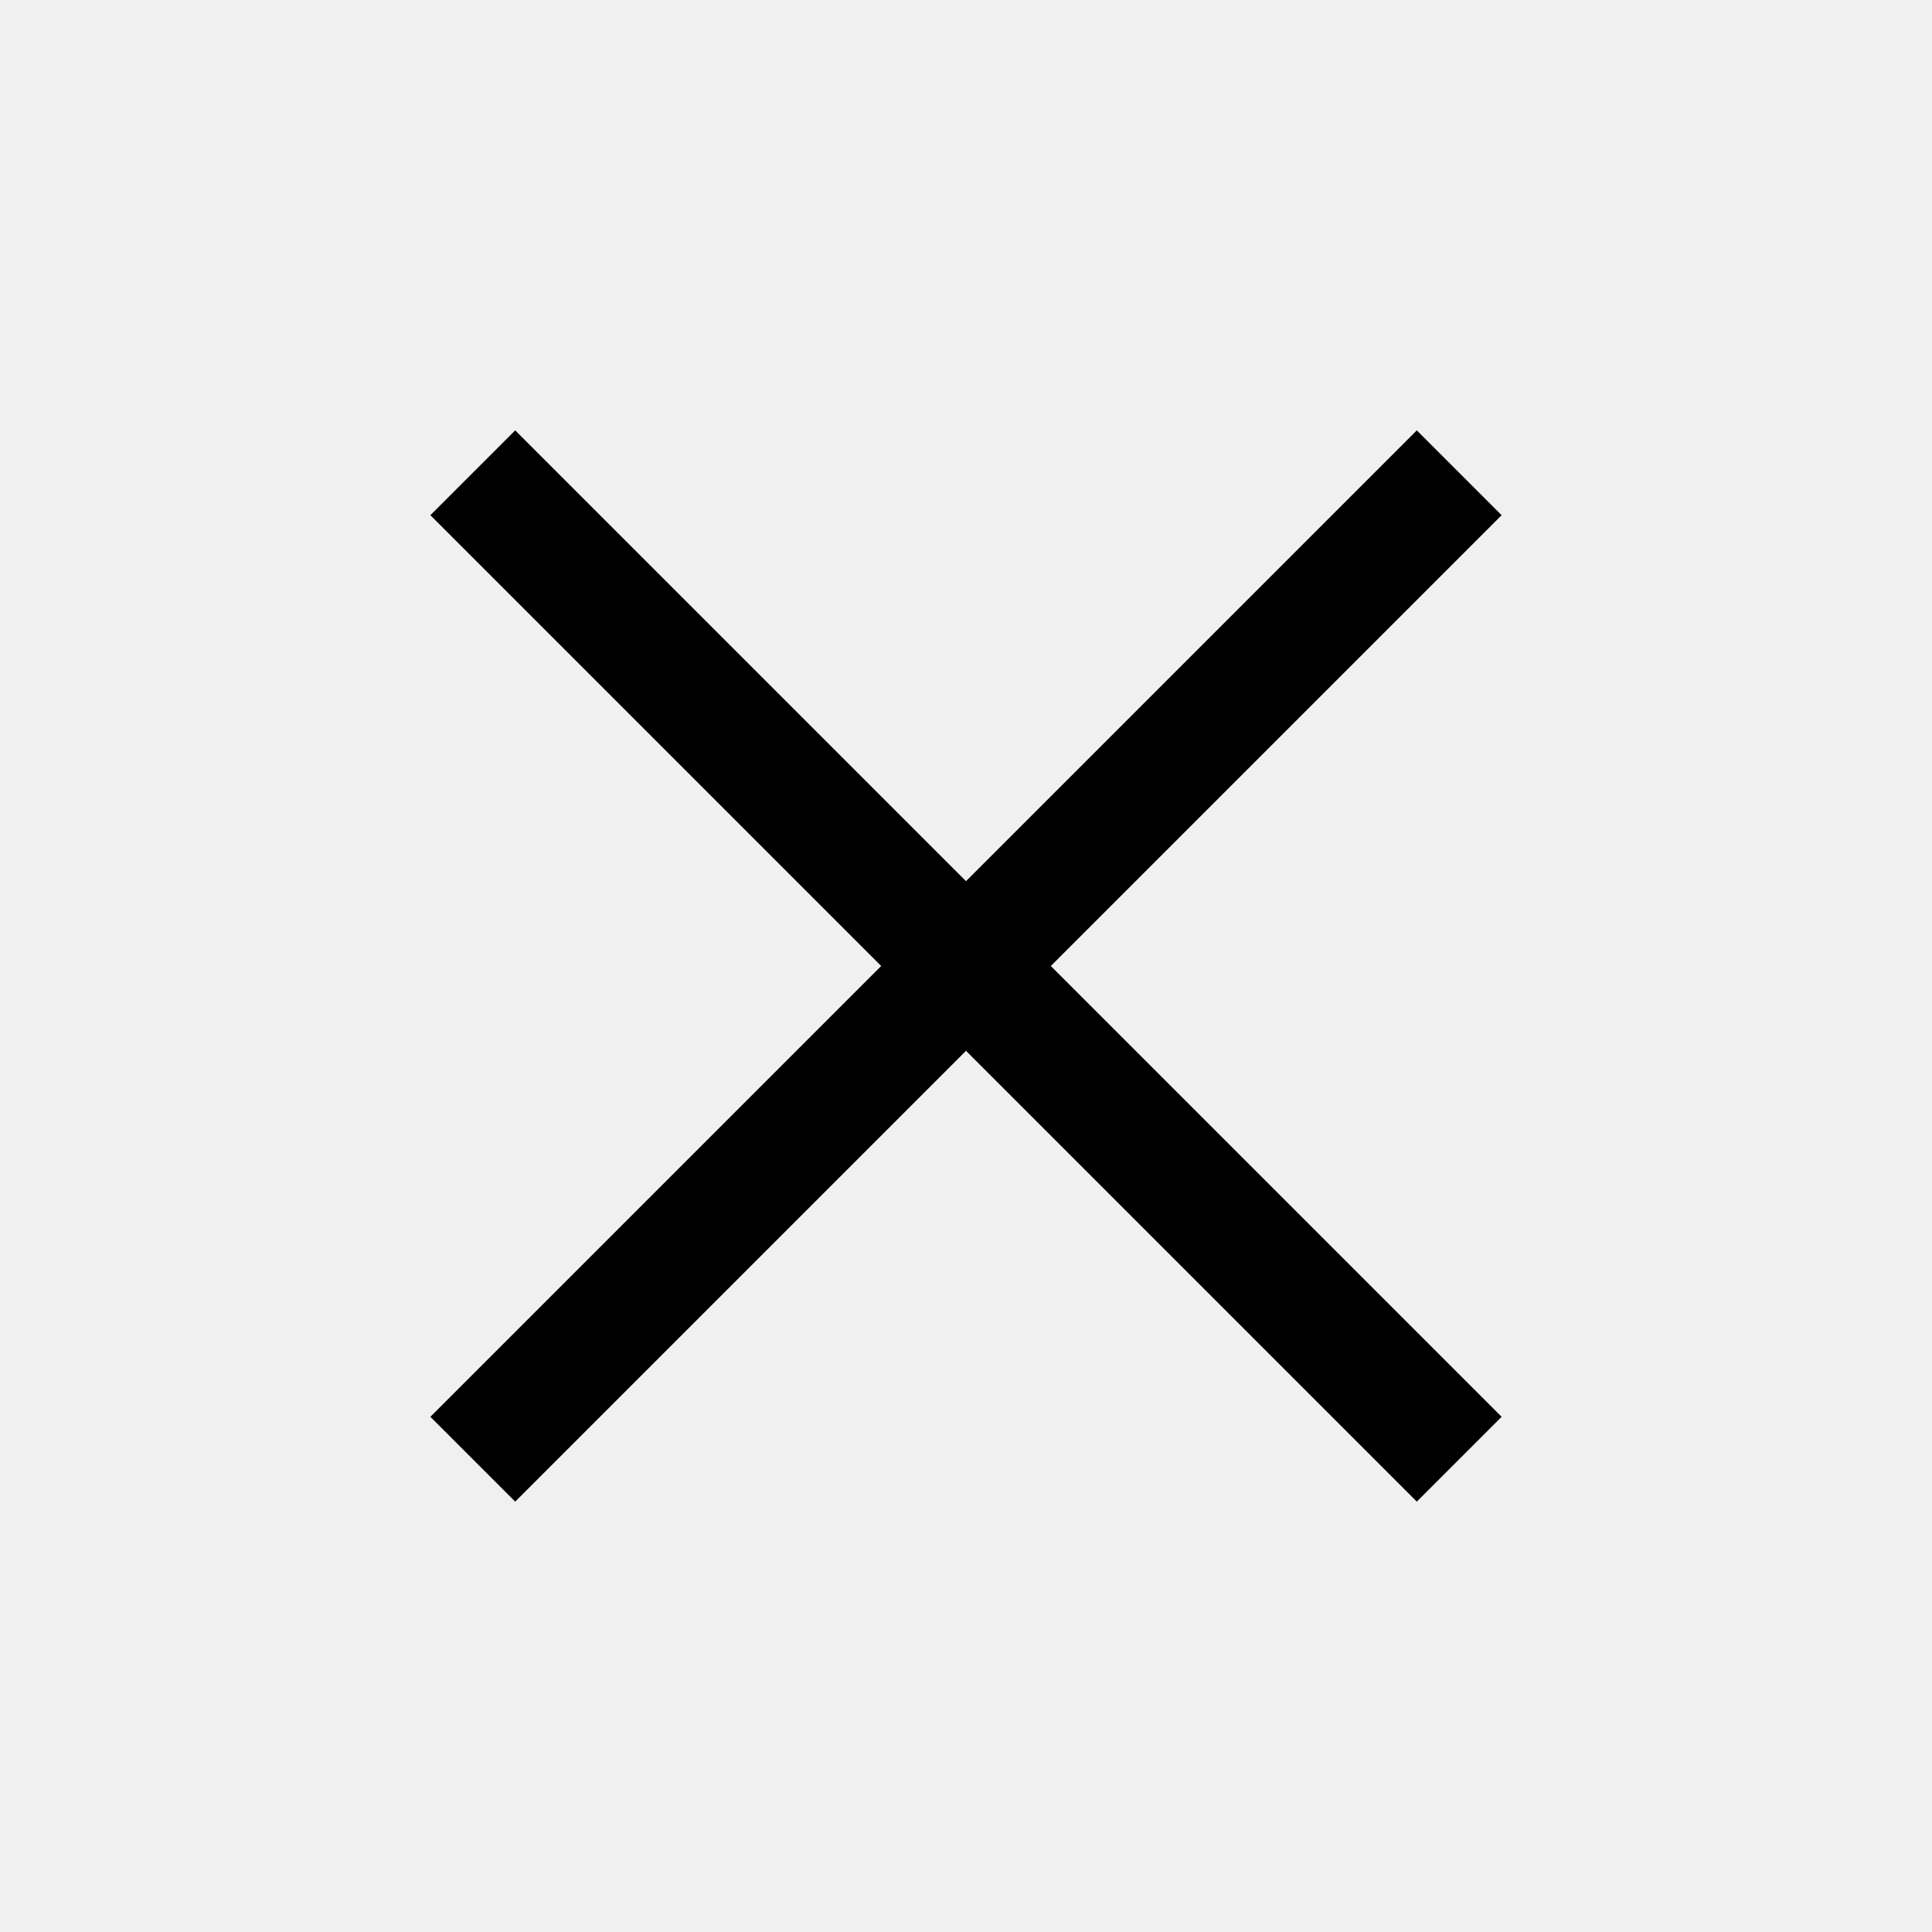
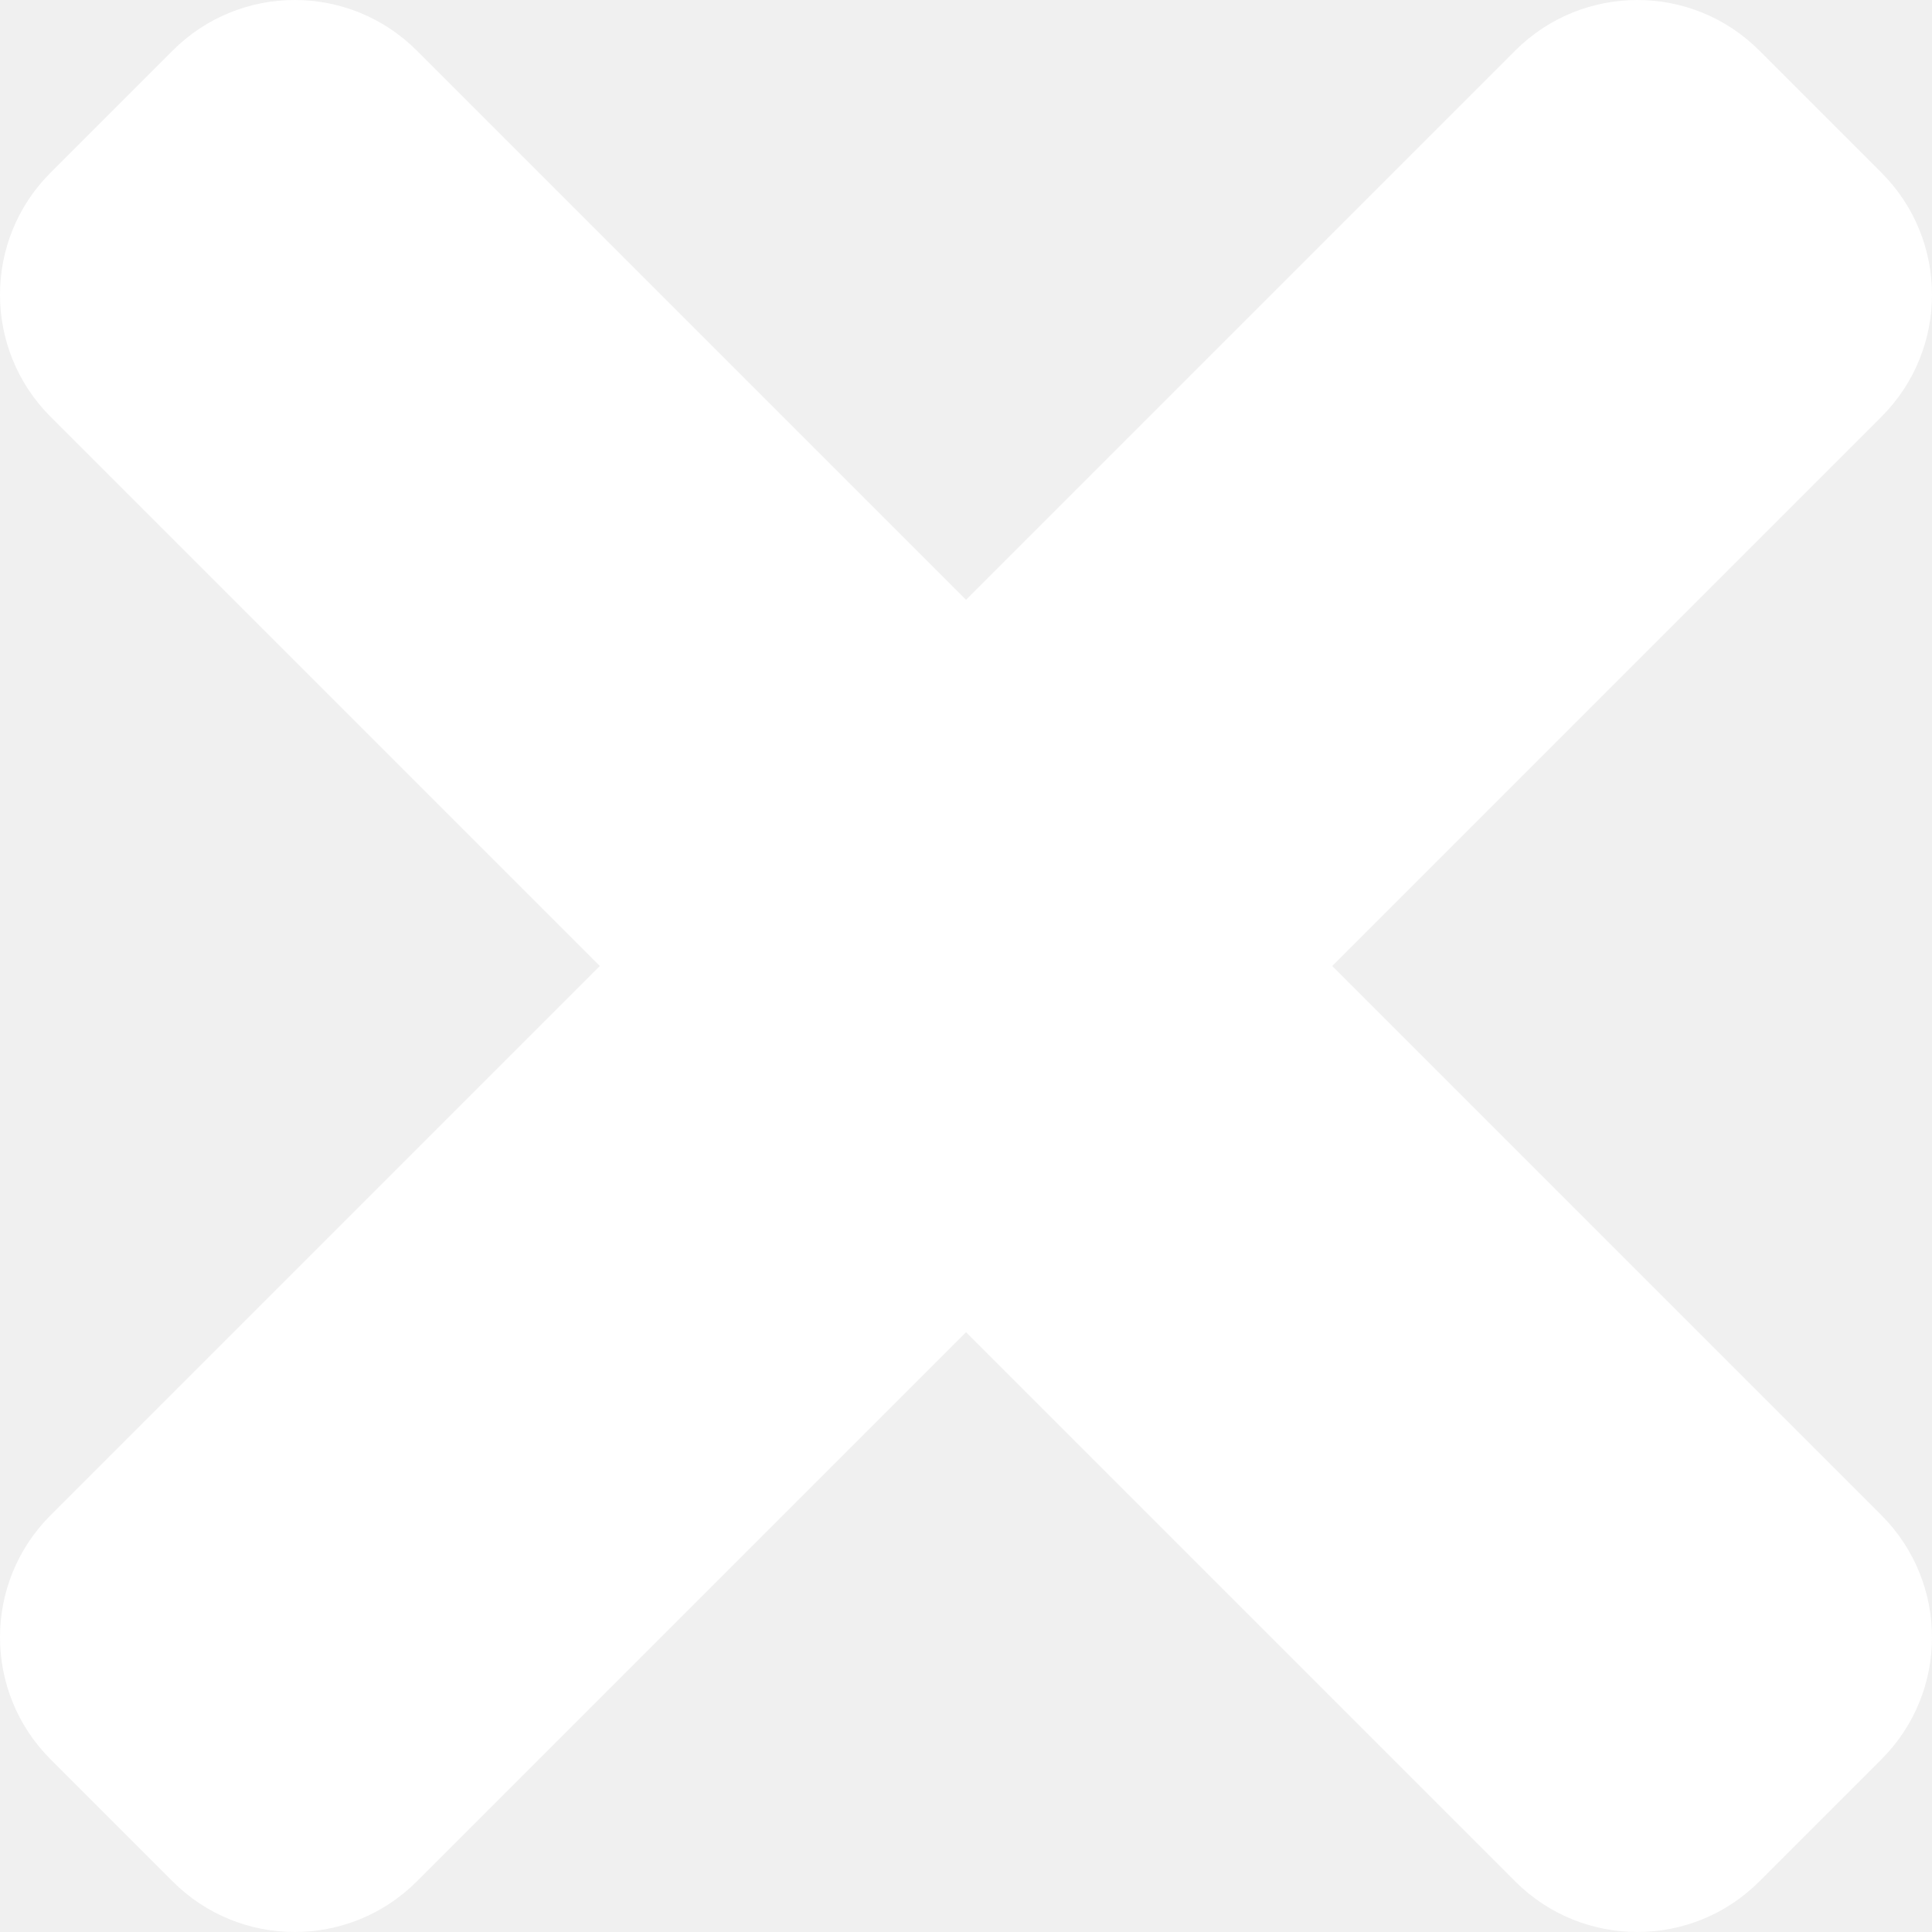
- <svg xmlns="http://www.w3.org/2000/svg" height="24" viewBox="0 -960 960 960" width="24">
-   <path d="M256-213.847 213.847-256l224-224-224-224L256-746.153l224 224 224-224L746.153-704l-224 224 224 224L704-213.847l-224-224-224 224Z" />
+ <svg xmlns="http://www.w3.org/2000/svg" width="22" height="22" viewBox="0 0 22 22" fill="none">
+   <path d="M15.17 11L21.424 4.746C22.192 3.978 22.192 2.734 21.424 1.966L20.034 0.576C19.267 -0.192 18.023 -0.192 17.254 0.576L11 6.83L4.746 0.576C3.978 -0.192 2.734 -0.192 1.966 0.576L0.576 1.966C-0.192 2.733 -0.192 3.978 0.576 4.746L6.83 11L0.576 17.254C-0.192 18.022 -0.192 19.266 0.576 20.034L1.966 21.424C2.733 22.192 3.978 22.192 4.746 21.424L11 15.17L17.254 21.424C18.022 22.192 19.267 22.192 20.034 21.424L21.424 20.034C22.192 19.267 22.192 18.023 21.424 17.254L15.17 11Z" fill="white" />
</svg>
